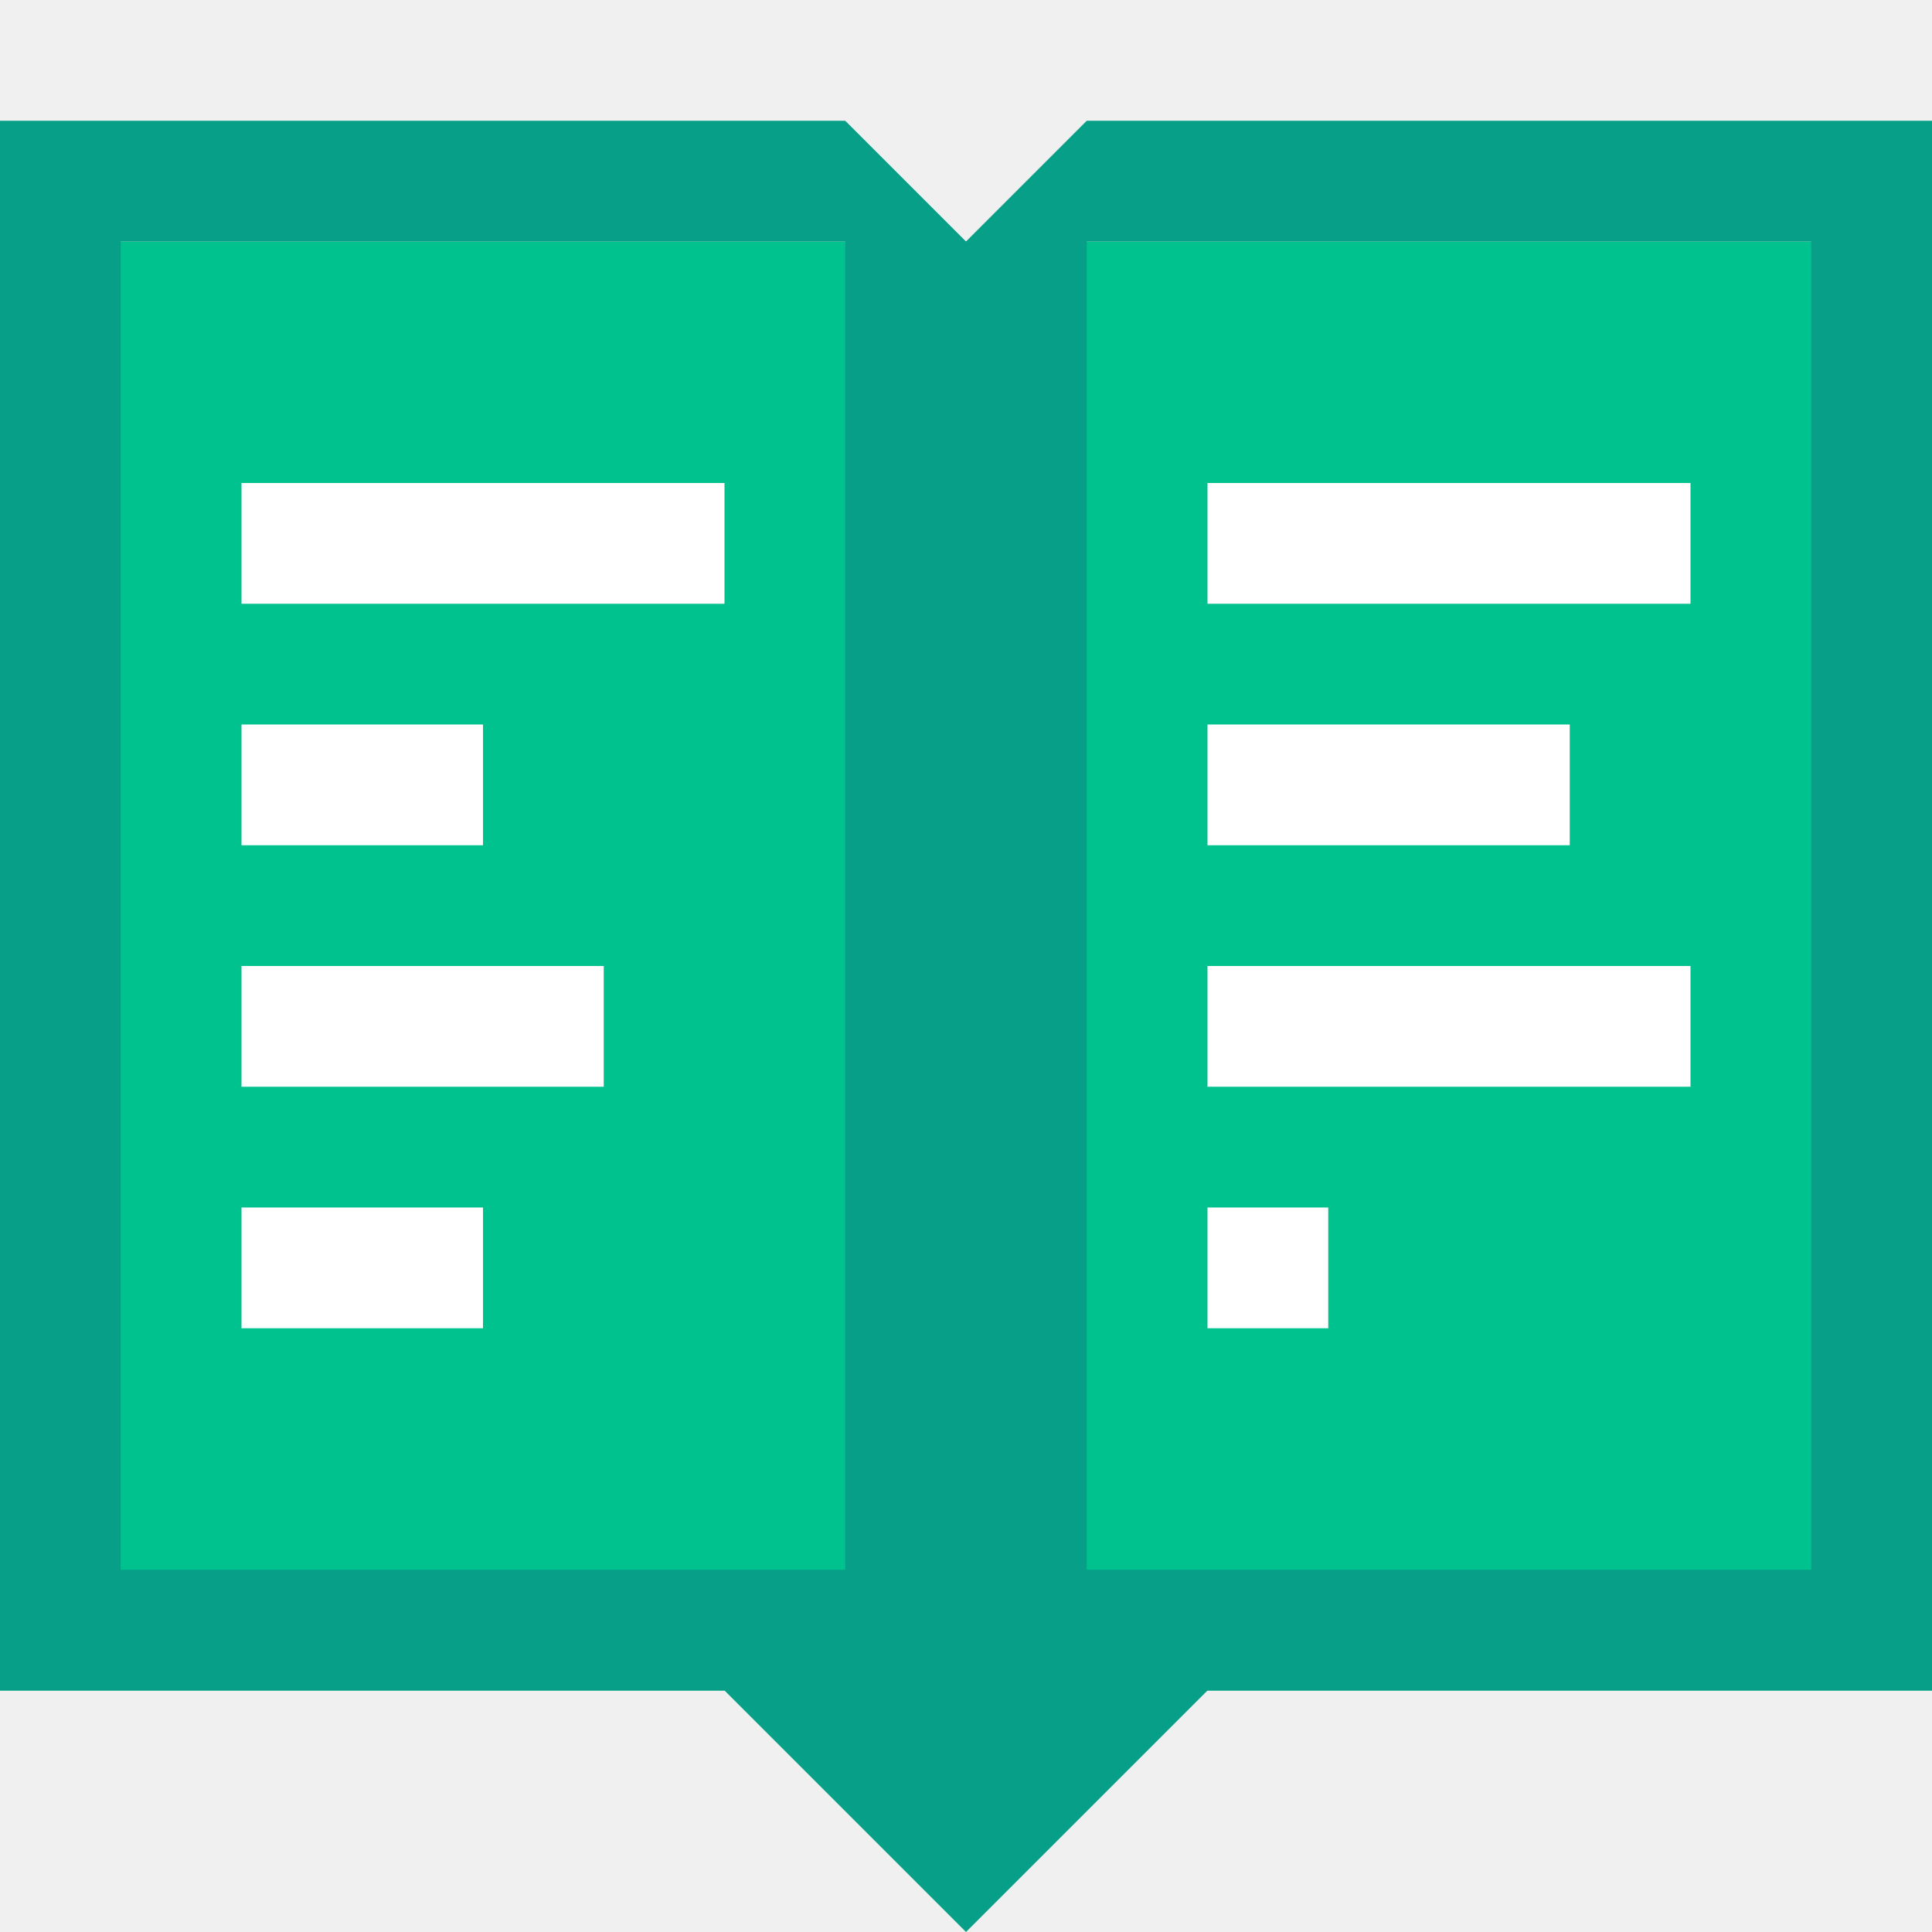
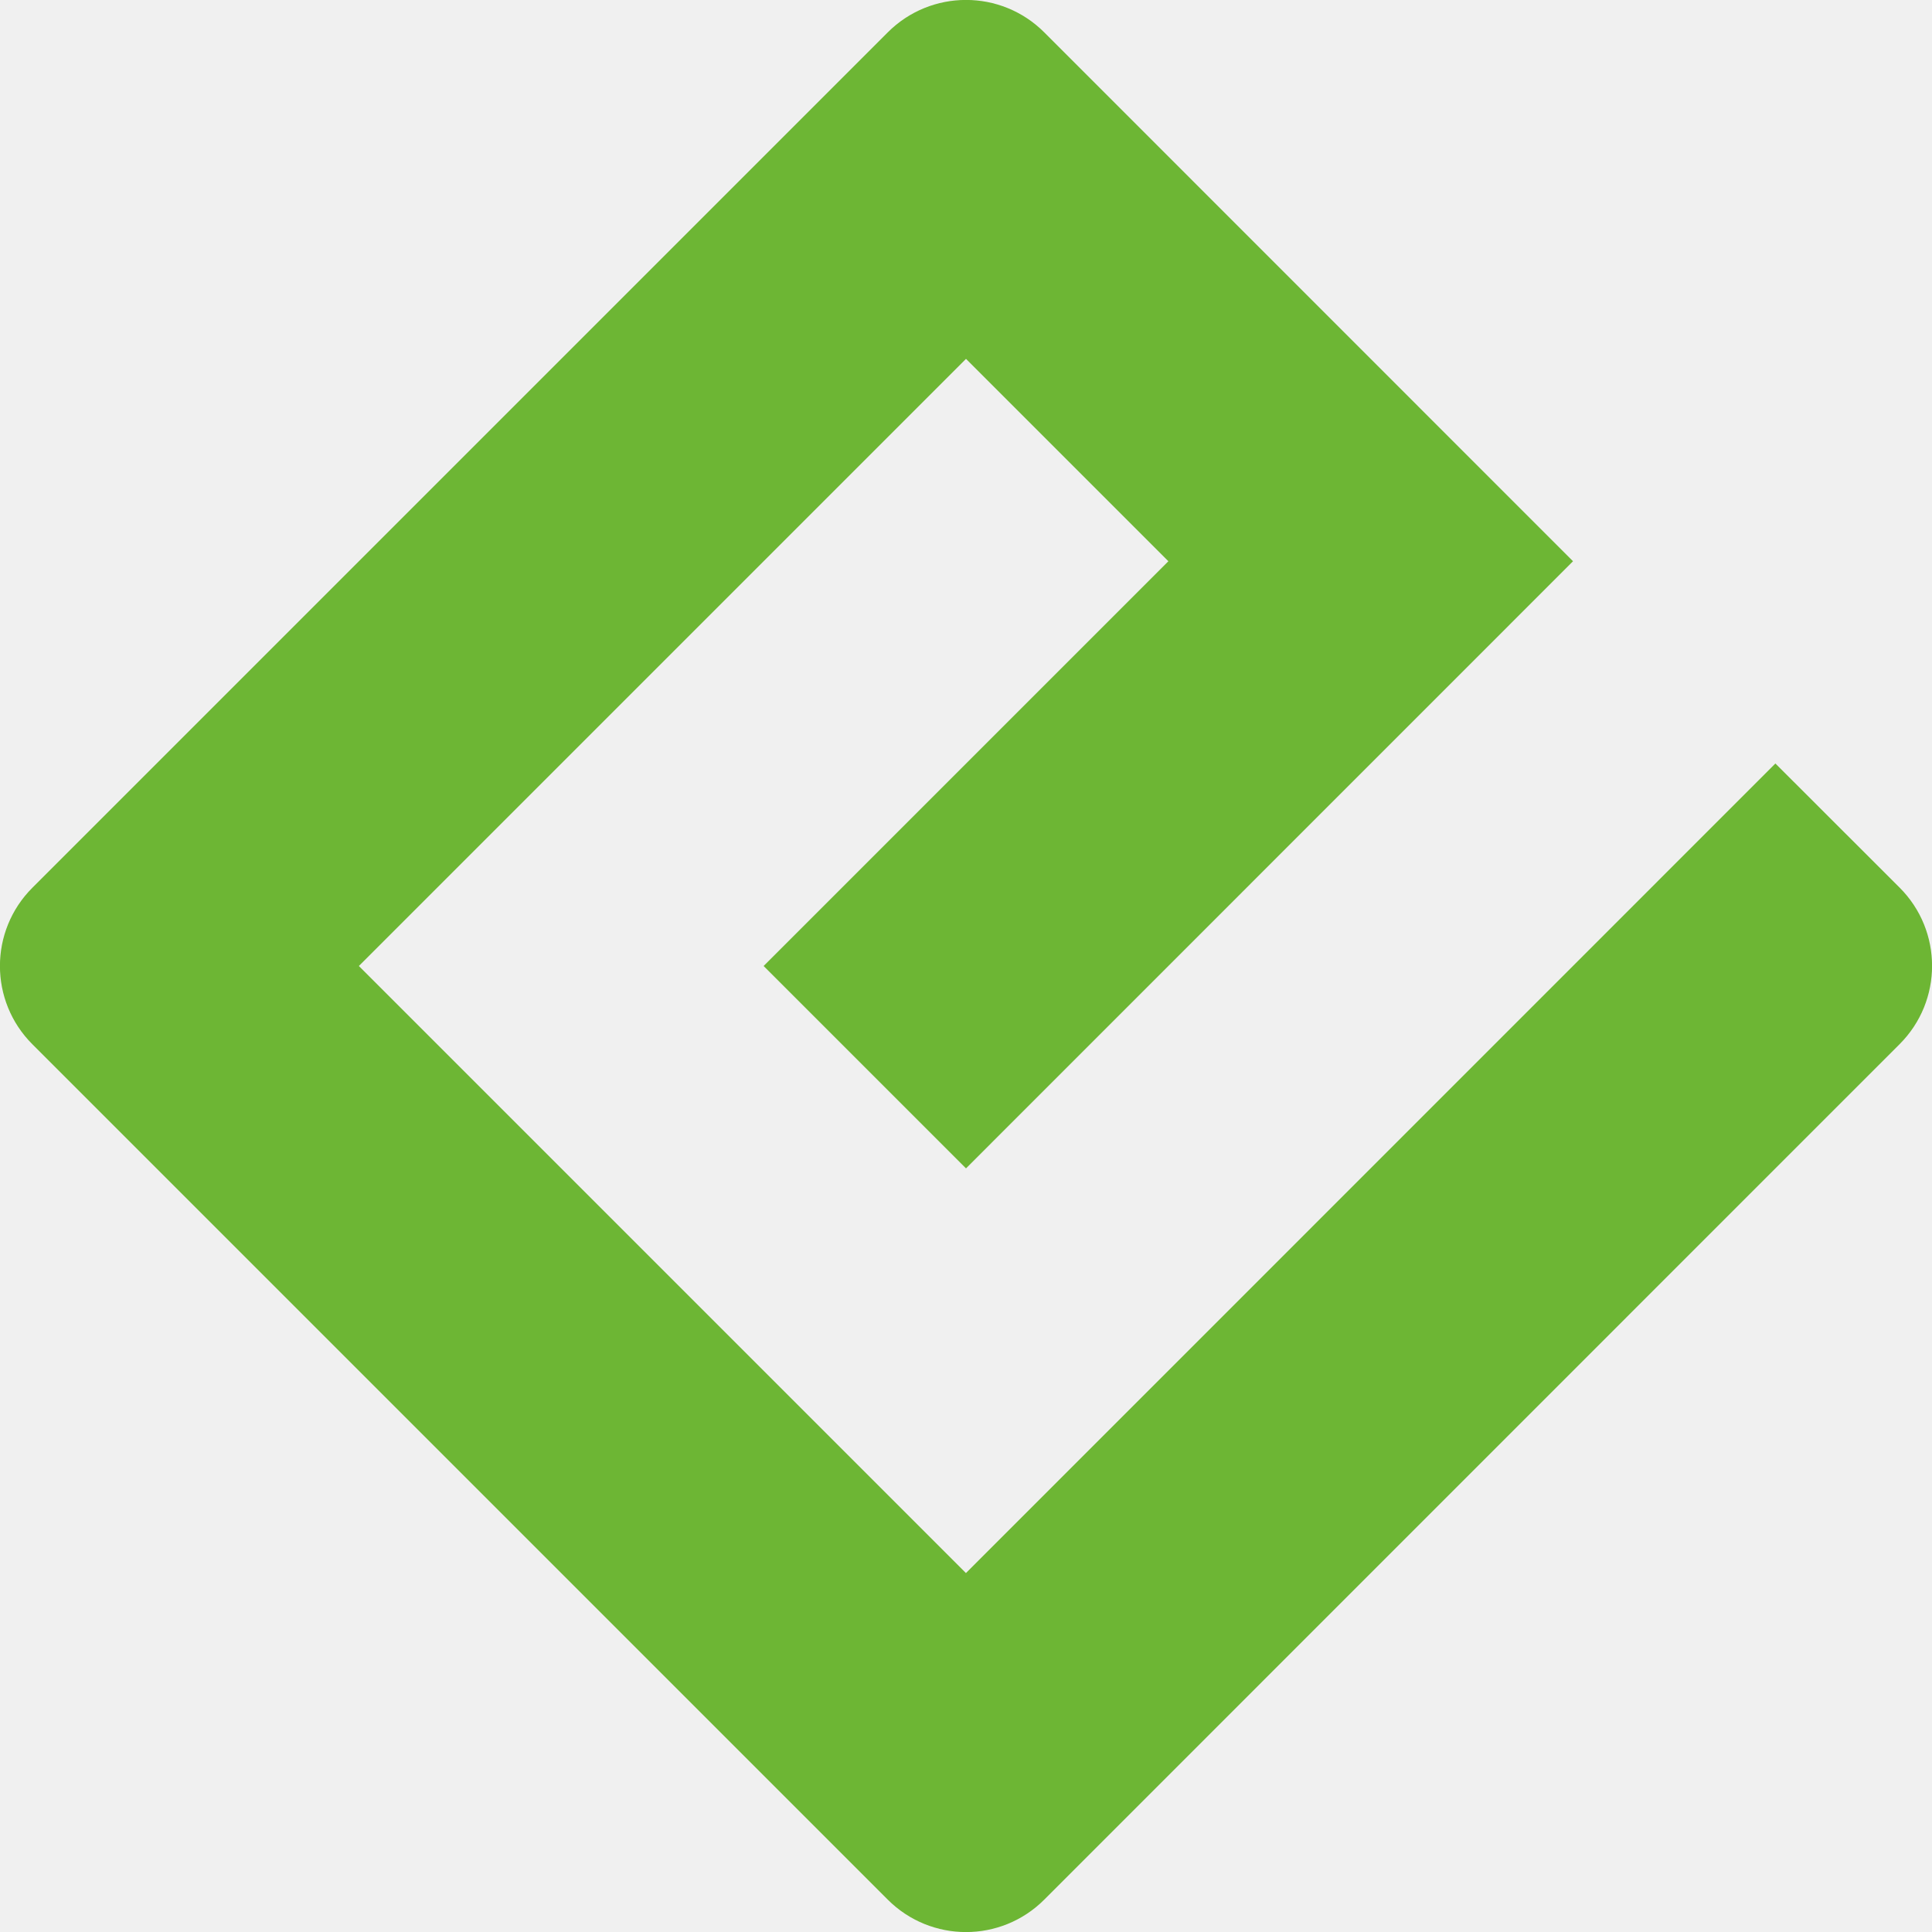
- <svg xmlns="http://www.w3.org/2000/svg" width="16" height="16" id="svg4159" version="1.1" viewBox="0 0 16 16">
+ <svg xmlns="http://www.w3.org/2000/svg" xmlns:xlink="http://www.w3.org/1999/xlink" width="16" height="16" id="svg4159" version="1.1" viewBox="0 0 16 16">
  <defs id="defs4161">
-     <clipPath clipPathUnits="userSpaceOnUse" id="clipPath5603">
-       <path style="fill:#00ffff;fill-opacity:1;stroke:none;stroke-width:0.265px;stroke-linecap:butt;stroke-linejoin:miter;stroke-opacity:1" d="m 61.912,165.767 -6.879,6.879 6.879,6.879 6.879,-6.879 z" id="path5605" />
-     </clipPath>
+     <linearGradient gradientTransform="matrix(0.3502151,0,0,0.3482296,47.04964,-1.198658)" xlink:href="#linearGradient1040" id="linearGradient1042" x1="-130.531" y1="41.772" x2="-91.765" y2="15.149" gradientUnits="userSpaceOnUse" />
+     <linearGradient id="linearGradient1040">
+       <stop style="stop-color:#ffdd9c;stop-opacity:1" offset="0" id="stop1036" />
+       <stop style="stop-color:#ffff9c;stop-opacity:1" offset="1" id="stop1038" />
+     </linearGradient>
  </defs>
  <g id="layer1">
-     <g id="g874">
-       <rect y="2" x="0" height="12" width="16" id="rect839" style="opacity:1;fill:#00c28e;fill-opacity:1;fill-rule:nonzero;stroke:none;stroke-width:2;stroke-linecap:square;stroke-linejoin:bevel;stroke-miterlimit:4;stroke-dasharray:none;stroke-dashoffset:35;stroke-opacity:1" />
-       <path id="rect853" d="m 0,1 v 1 11 1 h 6 l 2,2 2,-2 h 6 V 13 2 1 H 10 9 L 8,2 7,1 H 6 Z M 1,2 H 7 V 13 H 1 Z m 8,0 h 1 5 V 13 H 9 Z" style="opacity:1;fill:#079f87;fill-opacity:1;fill-rule:nonzero;stroke:none;stroke-width:2;stroke-linecap:square;stroke-linejoin:bevel;stroke-miterlimit:4;stroke-dasharray:none;stroke-dashoffset:35;stroke-opacity:1" />
-       <rect y="4" x="2" height="1" width="4" id="rect841" style="opacity:1;fill:#ffffff;fill-opacity:1;fill-rule:nonzero;stroke:none;stroke-width:2;stroke-linecap:square;stroke-linejoin:bevel;stroke-miterlimit:4;stroke-dasharray:none;stroke-dashoffset:35;stroke-opacity:1" />
-       <rect y="6" x="2" height="1" width="2" id="rect844" style="opacity:1;fill:#ffffff;fill-opacity:1;fill-rule:nonzero;stroke:none;stroke-width:2;stroke-linecap:square;stroke-linejoin:bevel;stroke-miterlimit:4;stroke-dasharray:none;stroke-dashoffset:35;stroke-opacity:1" />
-       <rect y="8" x="2" height="1" width="3" id="rect846" style="opacity:1;fill:#ffffff;fill-opacity:1;fill-rule:nonzero;stroke:none;stroke-width:2;stroke-linecap:square;stroke-linejoin:bevel;stroke-miterlimit:4;stroke-dasharray:none;stroke-dashoffset:35;stroke-opacity:1" />
-       <rect y="10" x="2" height="1" width="2" id="rect848" style="opacity:1;fill:#ffffff;fill-opacity:1;fill-rule:nonzero;stroke:none;stroke-width:2;stroke-linecap:square;stroke-linejoin:bevel;stroke-miterlimit:4;stroke-dasharray:none;stroke-dashoffset:35;stroke-opacity:1" />
-       <rect y="4" x="10" height="1" width="4" id="rect850" style="opacity:1;fill:#ffffff;fill-opacity:1;fill-rule:nonzero;stroke:none;stroke-width:2;stroke-linecap:square;stroke-linejoin:bevel;stroke-miterlimit:4;stroke-dasharray:none;stroke-dashoffset:35;stroke-opacity:1" />
-       <rect y="6" x="10" height="1" width="3" id="rect852" style="opacity:1;fill:#ffffff;fill-opacity:1;fill-rule:nonzero;stroke:none;stroke-width:2;stroke-linecap:square;stroke-linejoin:bevel;stroke-miterlimit:4;stroke-dasharray:none;stroke-dashoffset:35;stroke-opacity:1" />
-       <rect y="8" x="10" height="1" width="4" id="rect854" style="opacity:1;fill:#ffffff;fill-opacity:1;fill-rule:nonzero;stroke:none;stroke-width:2;stroke-linecap:square;stroke-linejoin:bevel;stroke-miterlimit:4;stroke-dasharray:none;stroke-dashoffset:35;stroke-opacity:1" />
-       <rect y="10" x="10" height="1" width="1" id="rect856" style="opacity:1;fill:#ffffff;fill-opacity:1;fill-rule:nonzero;stroke:none;stroke-width:2;stroke-linecap:square;stroke-linejoin:bevel;stroke-miterlimit:4;stroke-dasharray:none;stroke-dashoffset:35;stroke-opacity:1" />
-     </g>
+     <path style="fill:#6ab430;fill-opacity:0.98;stroke-width:0.839;stroke-miterlimit:4;stroke-dasharray:none" id="path2247-1" d="M 8,13.028 2.972,8 8,2.972 9.676,4.648 6.324,8 8,9.676 13.027,4.648 8.648,0.268 c -0.358,-0.358 -0.938,-0.358 -1.296,0 L 0.268,7.352 c -0.358,0.358 -0.358,0.938 0,1.296 L 7.352,15.732 c 0.358,0.358 0.938,0.358 1.296,0 L 15.732,8.647 c 0.358,-0.358 0.358,-0.938 0,-1.296 L 14.703,6.323 8,13.027 Z" />
  </g>
</svg>
